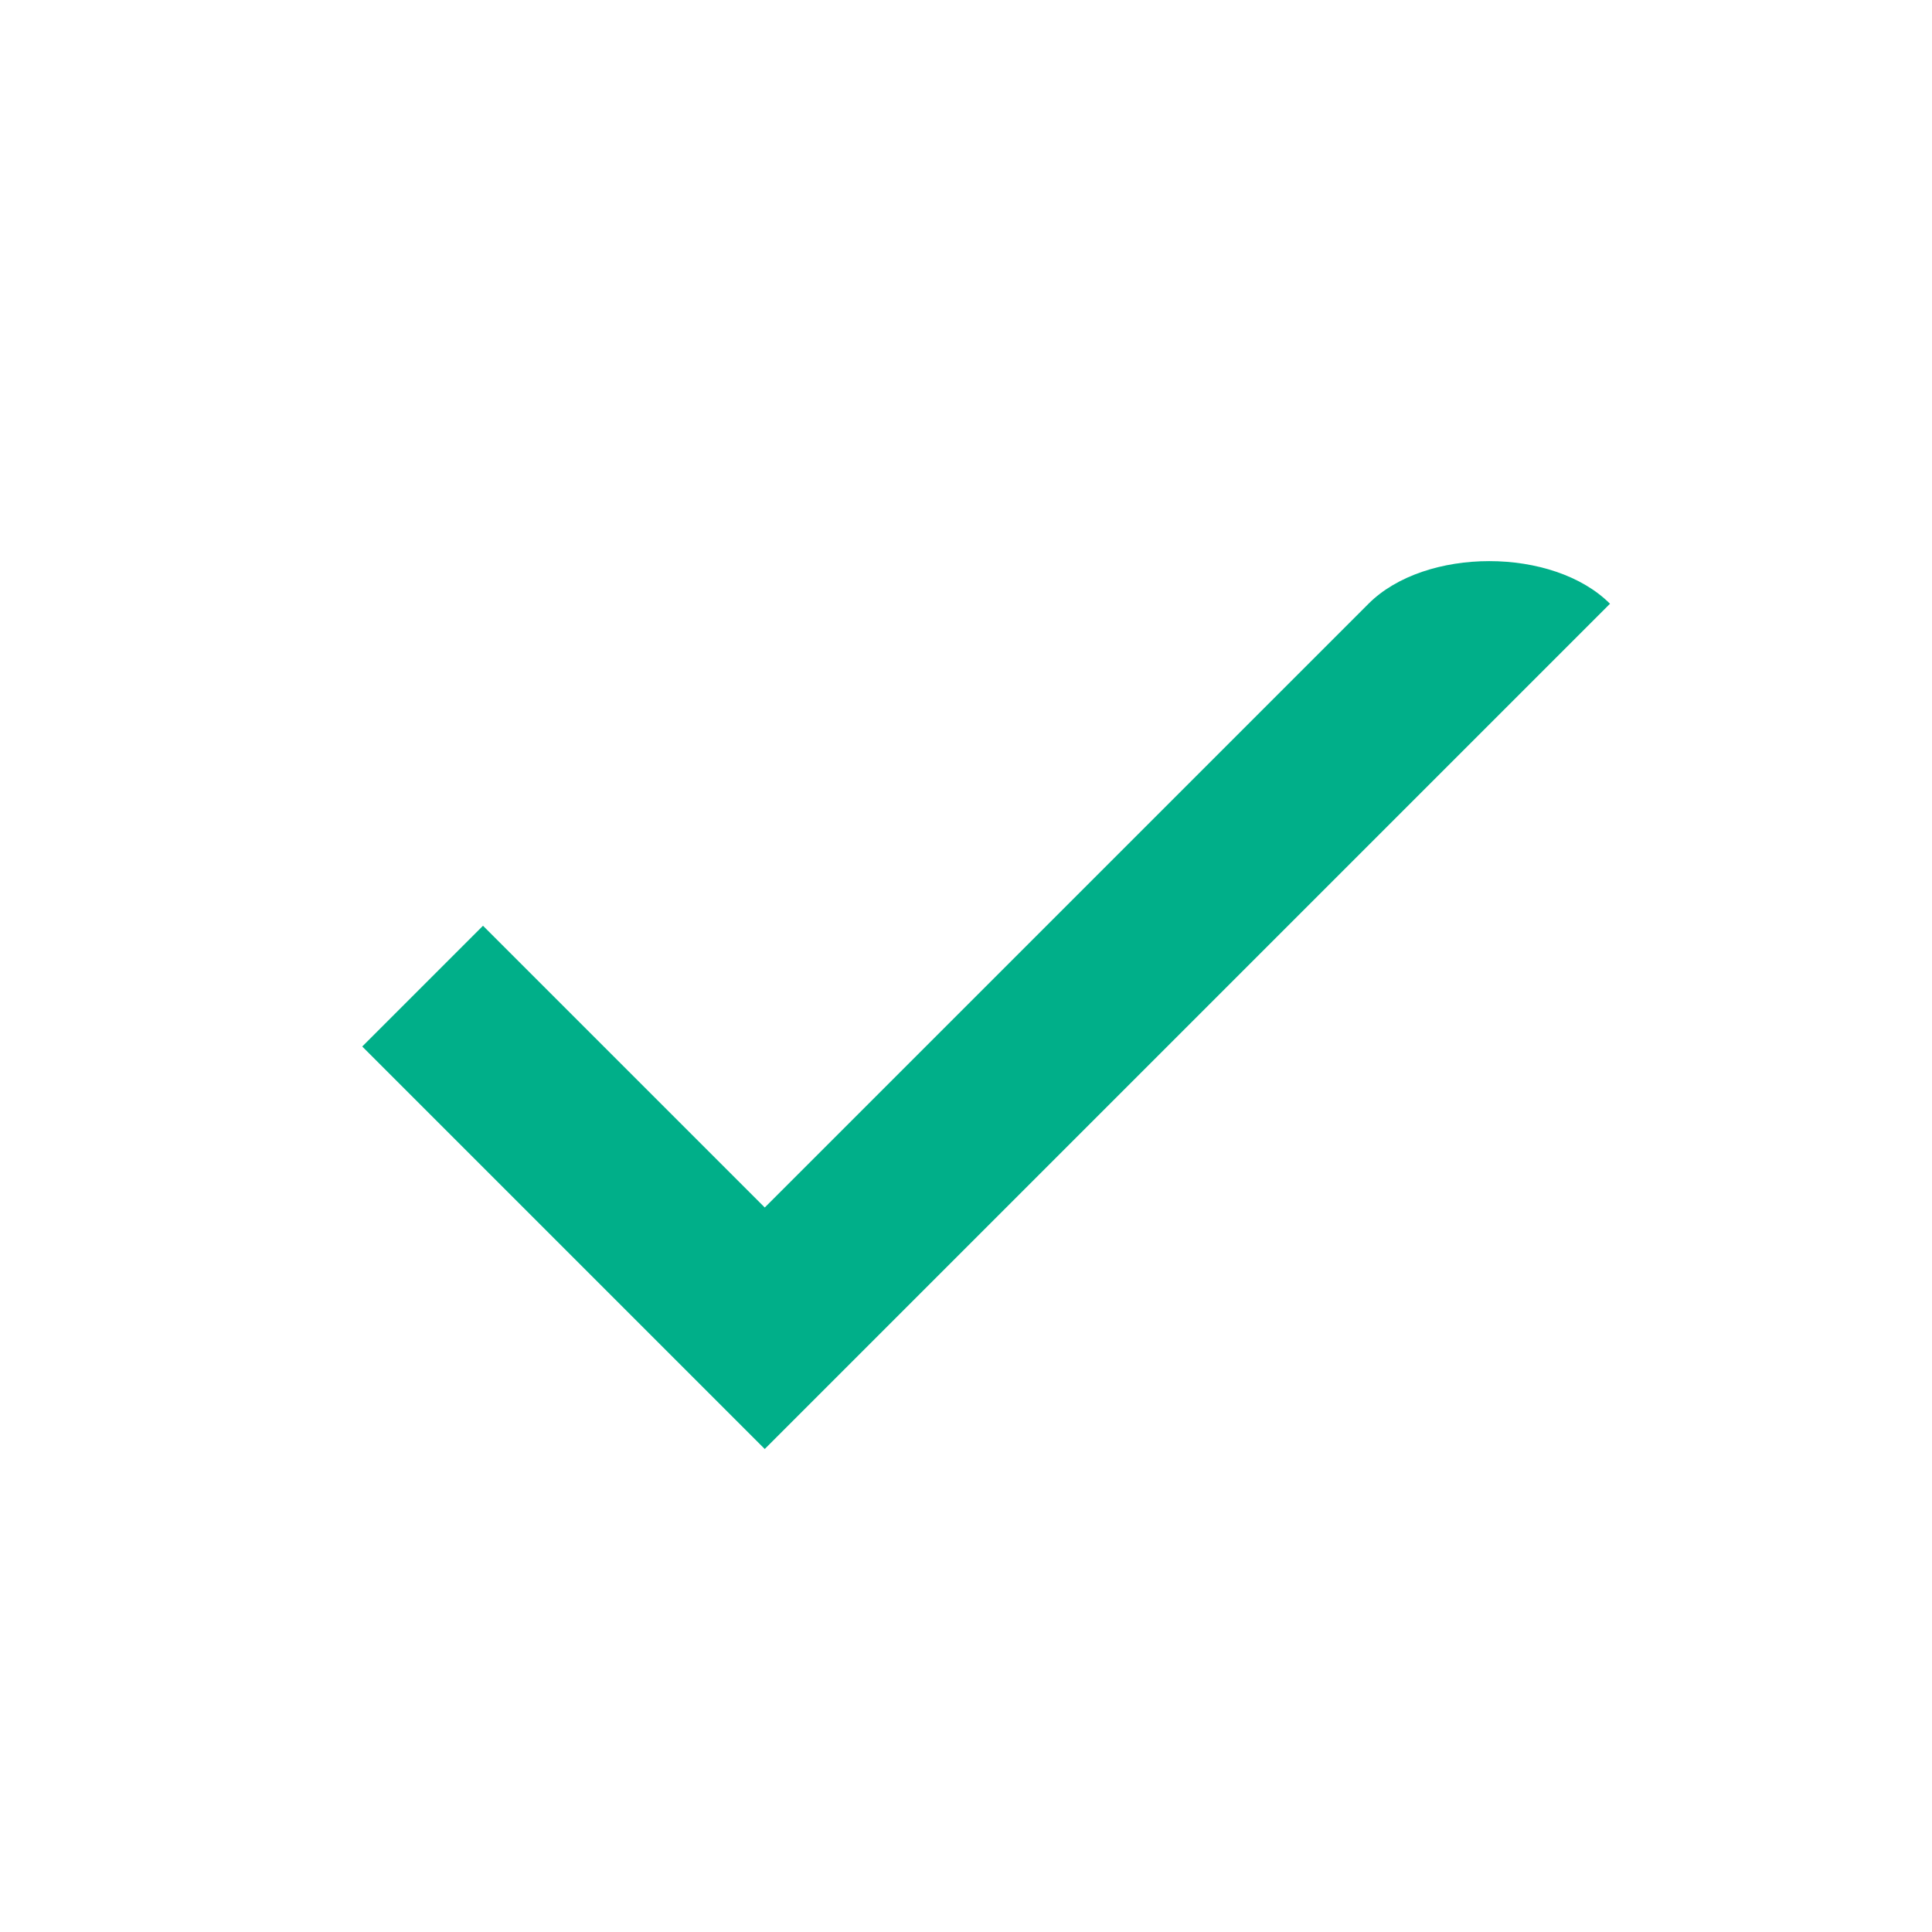
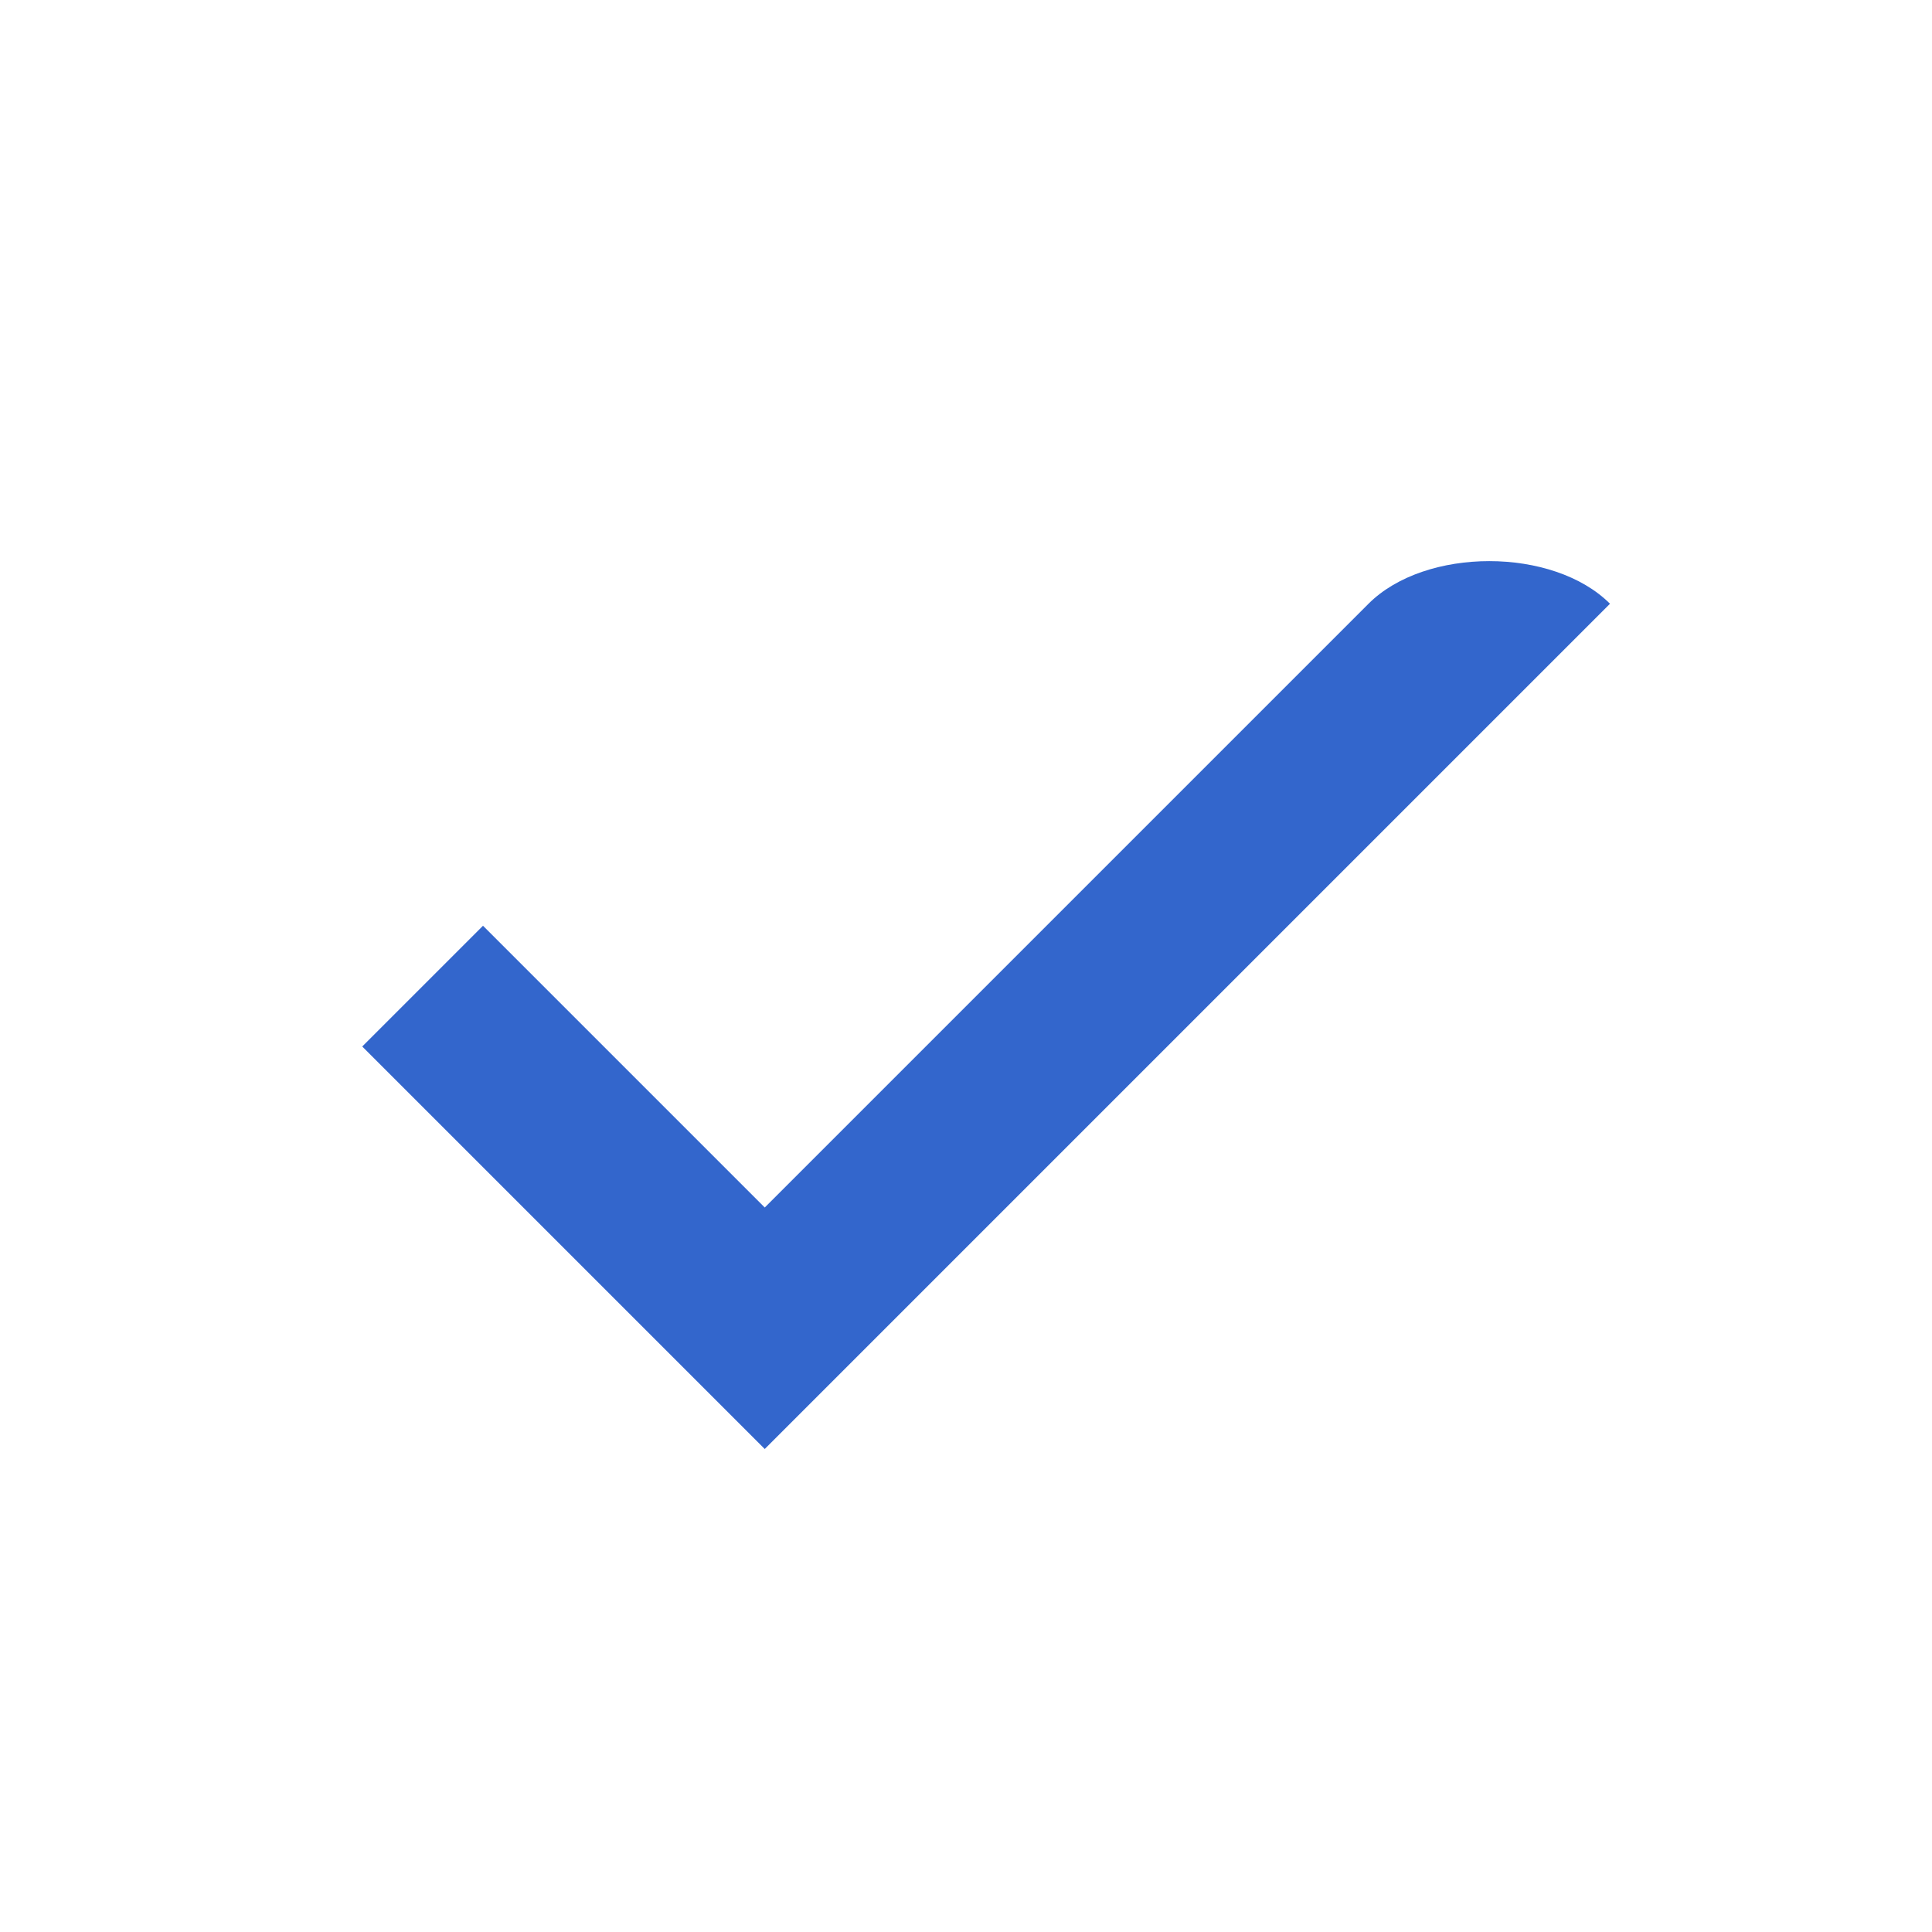
<svg xmlns="http://www.w3.org/2000/svg" width="24" height="24" viewBox="0 0 24 24">
-   <style>* { fill: #00AF89 }</style>
-   <g id="check">
-     <path d="M17 7.5L9.5 15 6 11.5 4.5 13l5 5L20 7.5c-.706-.706-2.294-.706-3 0z" />
-   </g>
+   <style>* { fill: #36c }</style>
+   <path d="M17 7.5L9.5 15 6 11.5 4.5 13l5 5L20 7.5c-.706-.706-2.294-.706-3 0z" id="check" />
</svg>
